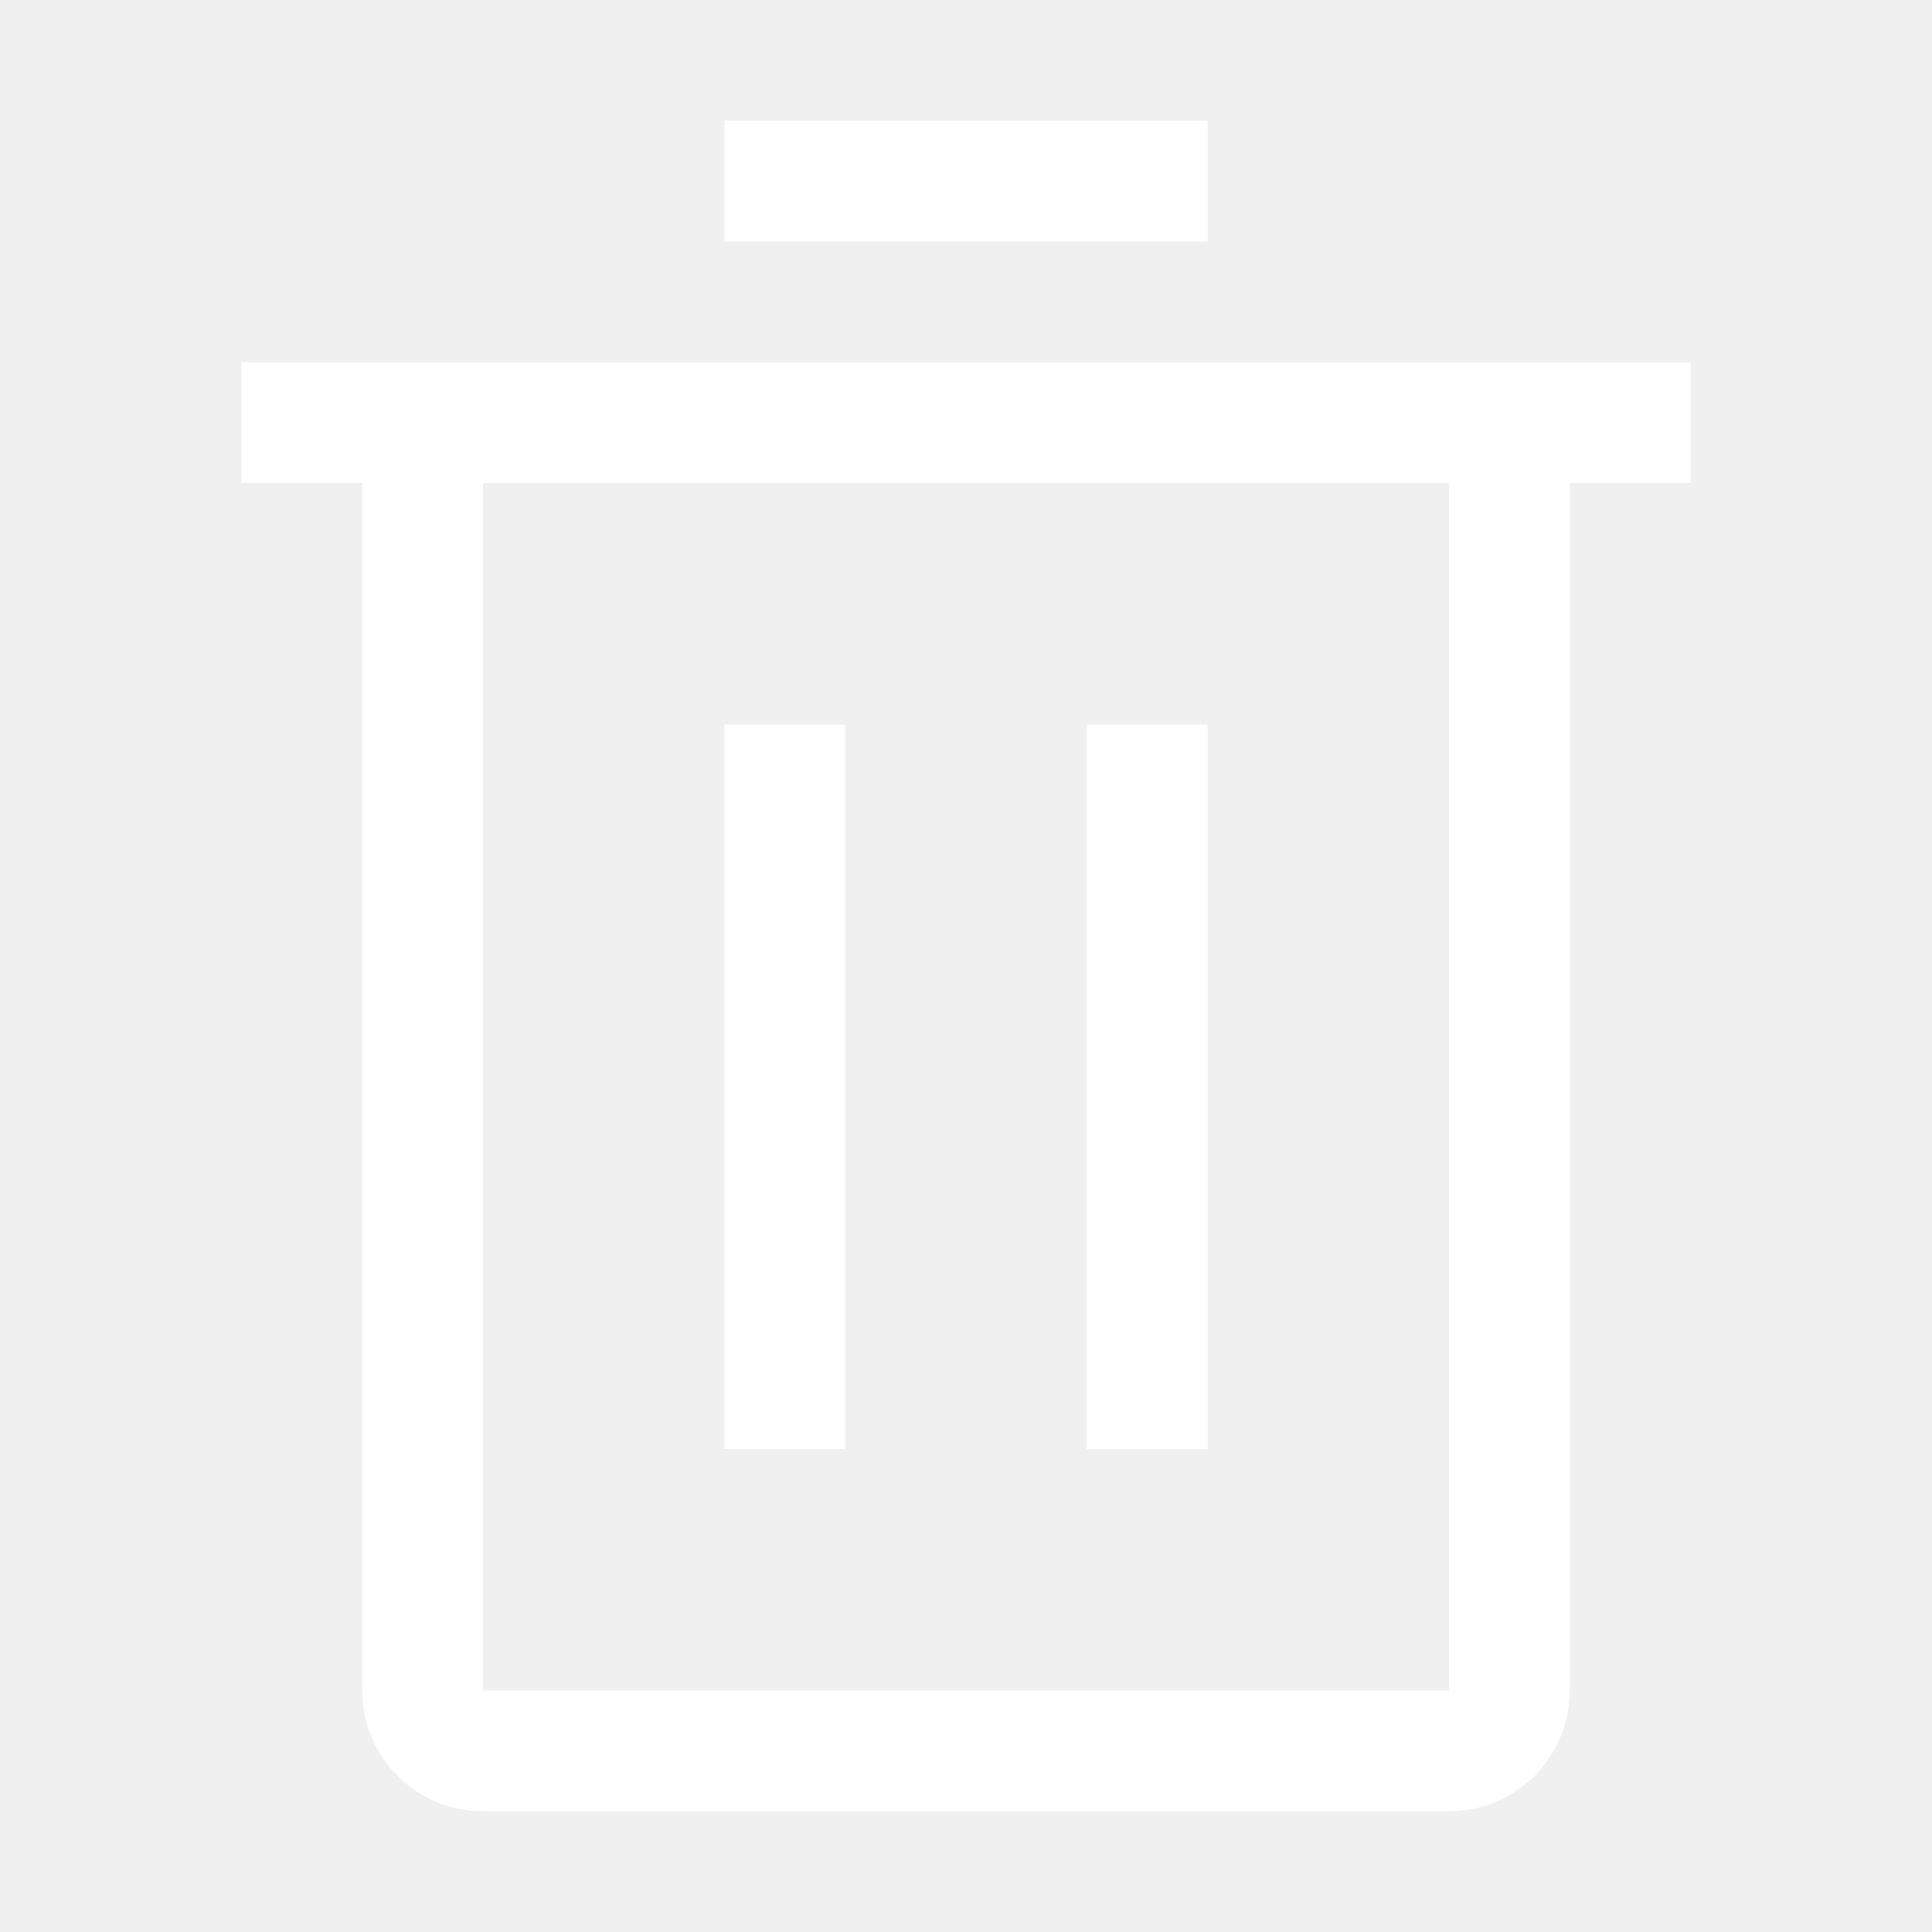
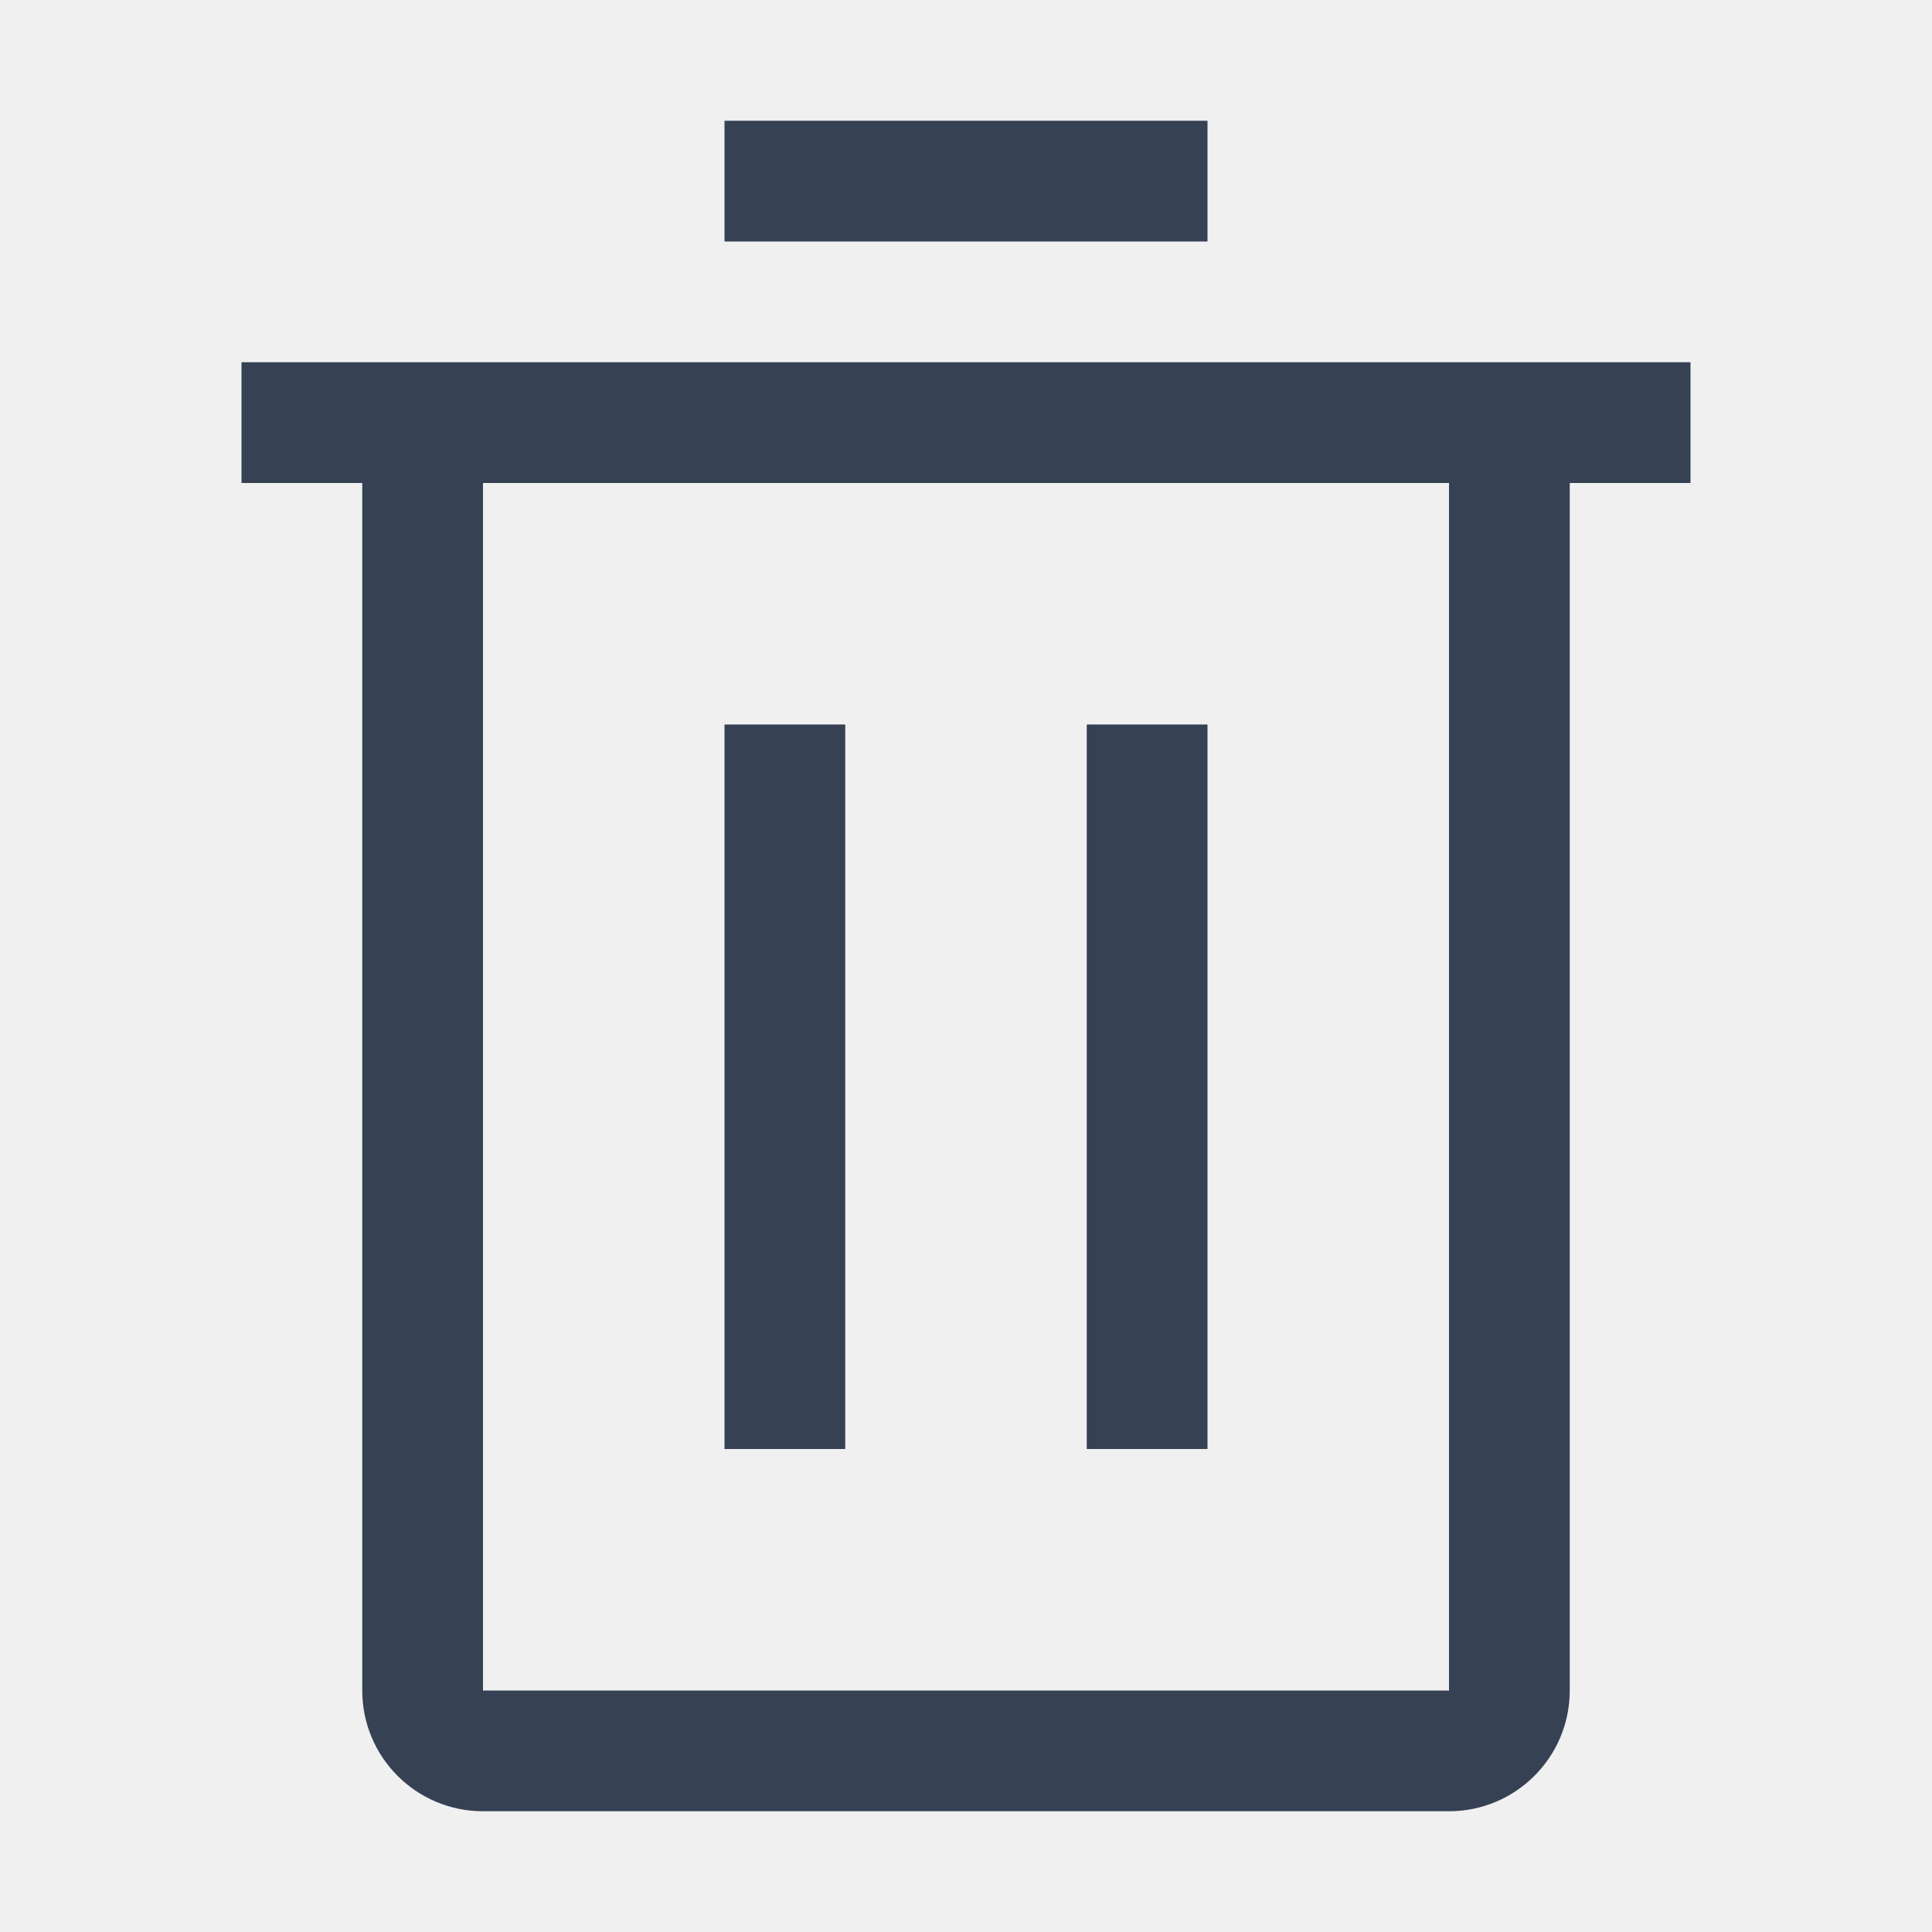
- <svg xmlns="http://www.w3.org/2000/svg" fill="#ffffff" width="800px" height="800px" viewBox="0 0 32.00 32.00" id="icon" stroke="#ffffff" stroke-width="0">
+ <svg xmlns="http://www.w3.org/2000/svg" fill="#364154" width="800px" height="800px" viewBox="0 0 32.00 32.00" id="icon" stroke="#ffffff" stroke-width="0">
  <g id="SVGRepo_bgCarrier" stroke-width="0" />
  <g id="SVGRepo_tracerCarrier" stroke-linecap="round" stroke-linejoin="round" />
  <g id="SVGRepo_iconCarrier">
    <defs>
      <style>.cls-1{fill:none;}</style>
    </defs>
    <rect x="12" y="12" width="2" height="12" />
    <rect x="18" y="12" width="2" height="12" />
    <path d="M4,6V8H6V28a2,2,0,0,0,2,2H24a2,2,0,0,0,2-2V8h2V6ZM8,28V8H24V28Z" />
    <rect x="12" y="2" width="8" height="2" />
    <rect id="_Transparent_Rectangle_" data-name="&lt;Transparent Rectangle&gt;" class="cls-1" width="32" height="32" />
  </g>
</svg>
